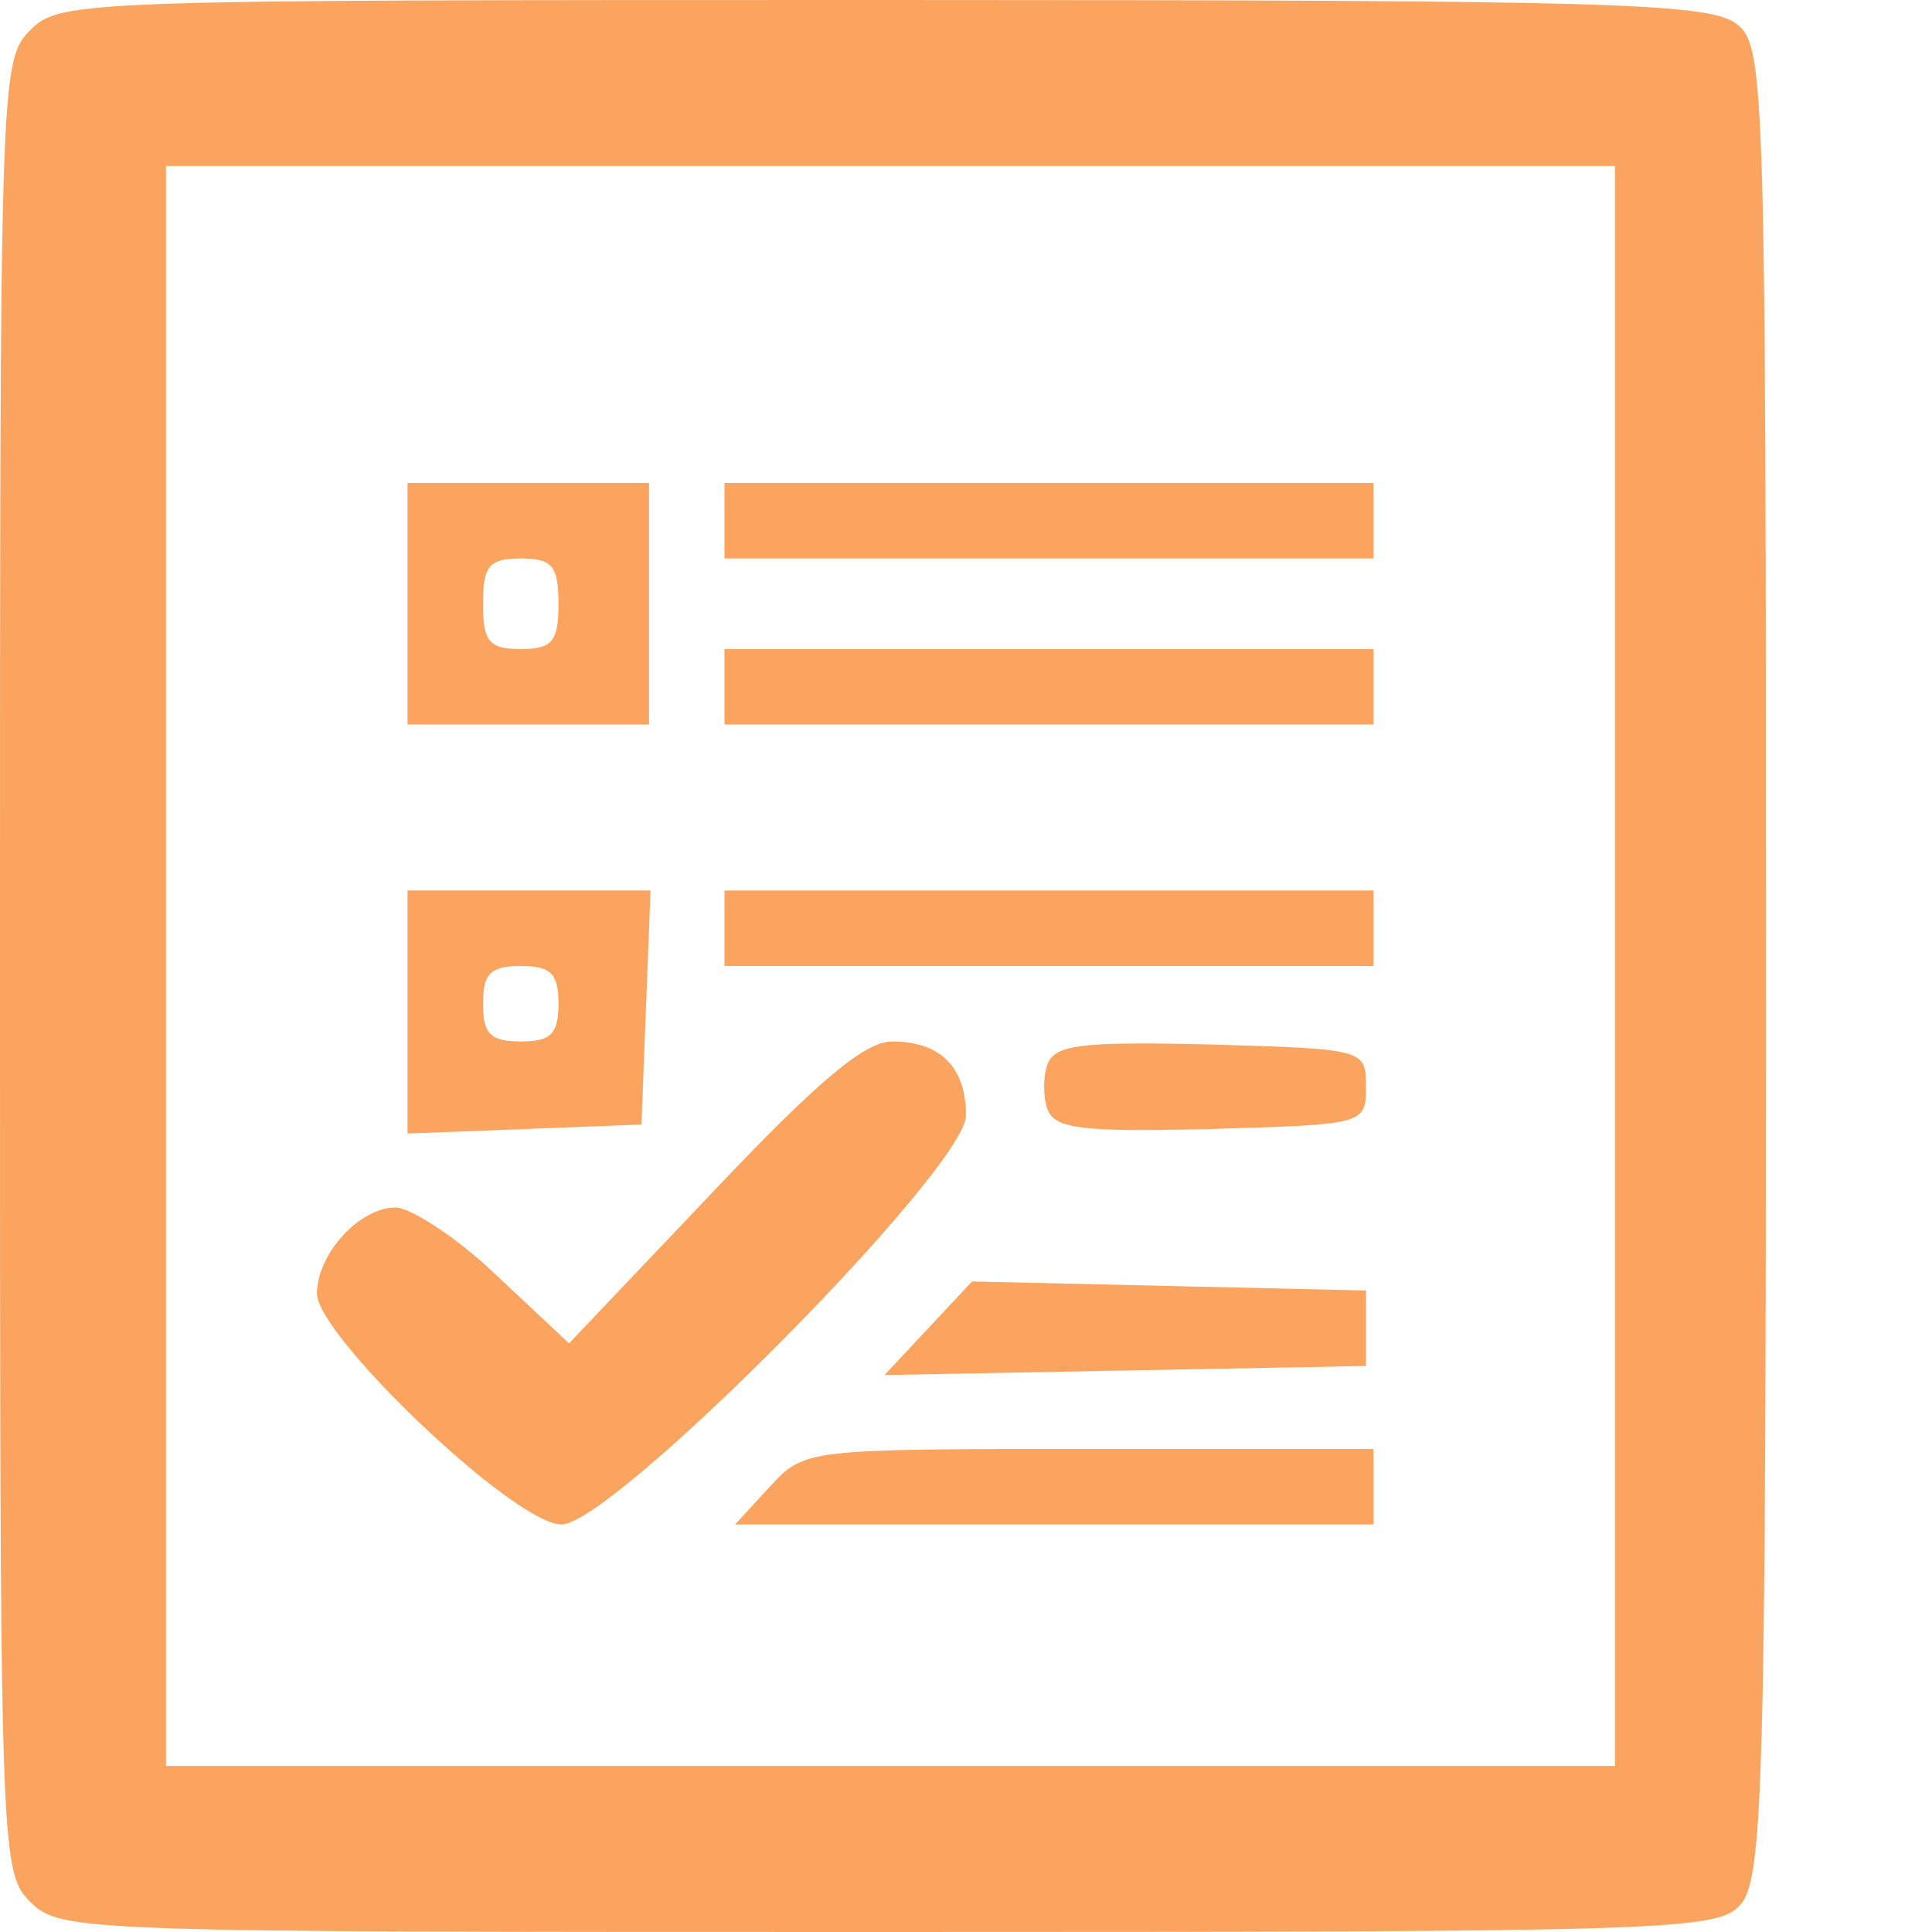
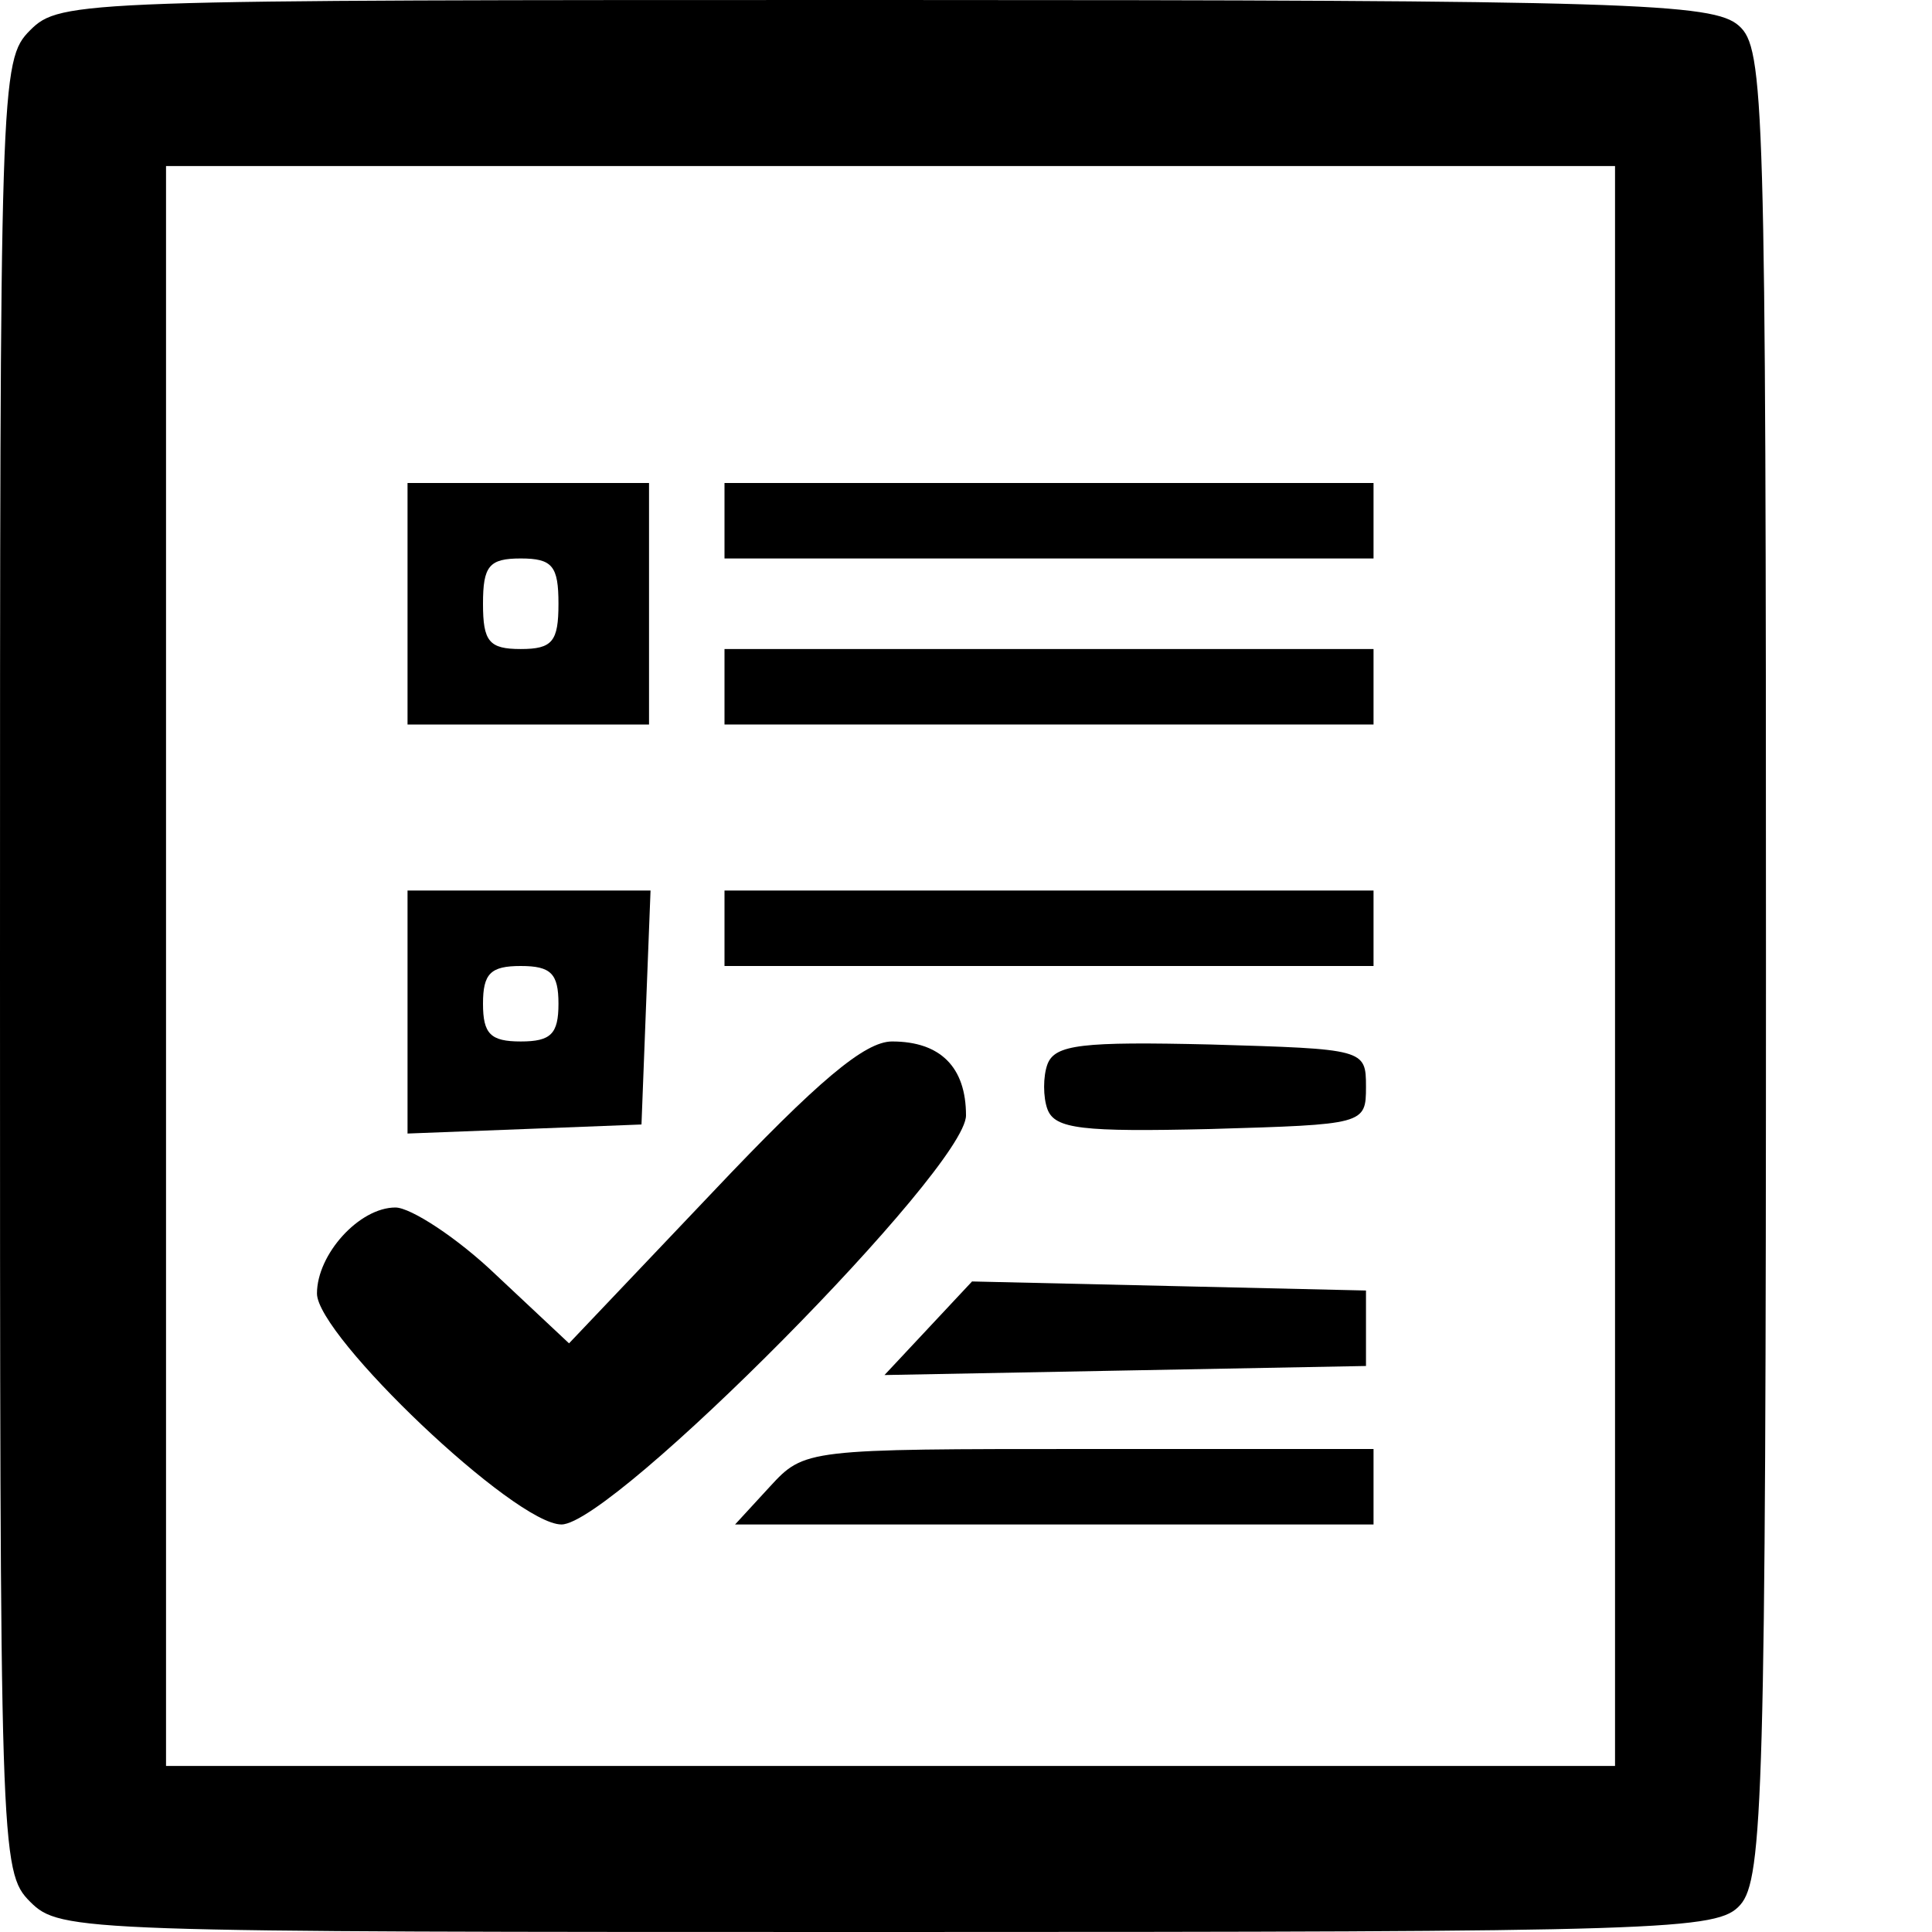
<svg xmlns="http://www.w3.org/2000/svg" version="1.0" width="128pt" height="128pt" viewBox="0 0 128 128" preserveAspectRatio="xMidYMid meet">
-   <g transform="translate(0,128) scale(0.1,-0.1)" fill="#faa45f" stroke="none">
+   <g transform="translate(0,128) scale(0.1,-0.1)" fill="#000" stroke="none">
    <path d="M20 1260 c-20 -20 -20 -33 -20 -620 0 -587 0 -600 20 -620 20 -20 33 -20 568 -20 519 0 550 1 565 18 15 17 17 75 17 624 0 573 -1 606 -18 621 -17 15 -71 17 -565 17 -534 0 -547 0 -567 -20z m1050 -620 l0 -530 -480 0 -480 0 0 530 0 530 480 0 480 0 0 -530z" />
    <path d="M270 880 l0 -80 80 0 80 0 0 80 0 80 -80 0 -80 0 0 -80z m100 0 c0 -25 -4 -30 -25 -30 -21 0 -25 5 -25 30 0 25 4 30 25 30 21 0 25 -5 25 -30z" />
    <path d="M480 935 l0 -25 215 0 215 0 0 25 0 25 -215 0 -215 0 0 -25z" />
    <path d="M480 825 l0 -25 215 0 215 0 0 25 0 25 -215 0 -215 0 0 -25z" />
    <path d="M270 610 l0 -81 78 3 77 3 3 78 3 77 -81 0 -80 0 0 -80z m100 5 c0 -20 -5 -25 -25 -25 -20 0 -25 5 -25 25 0 20 5 25 25 25 20 0 25 -5 25 -25z" />
    <path d="M480 665 l0 -25 215 0 215 0 0 25 0 25 -215 0 -215 0 0 -25z" />
    <path d="M472 490 l-95 -100 -48 45 c-26 25 -57 45 -67 45 -24 0 -52 -31 -52 -57 0 -28 131 -153 162 -153 34 0 268 236 268 271 0 32 -17 49 -49 49 -18 0 -49 -26 -119 -100z" />
    <path d="M694 575 c-3 -8 -3 -22 0 -30 5 -13 23 -15 108 -13 102 3 103 3 103 28 0 25 -1 25 -103 28 -85 2 -103 0 -108 -13z" />
    <path d="M615 400 l-29 -31 159 3 160 3 0 25 0 25 -130 3 -131 3 -29 -31z" />
    <path d="M510 295 l-23 -25 211 0 212 0 0 25 0 25 -188 0 c-188 0 -189 0 -212 -25z" />
  </g>
</svg>
